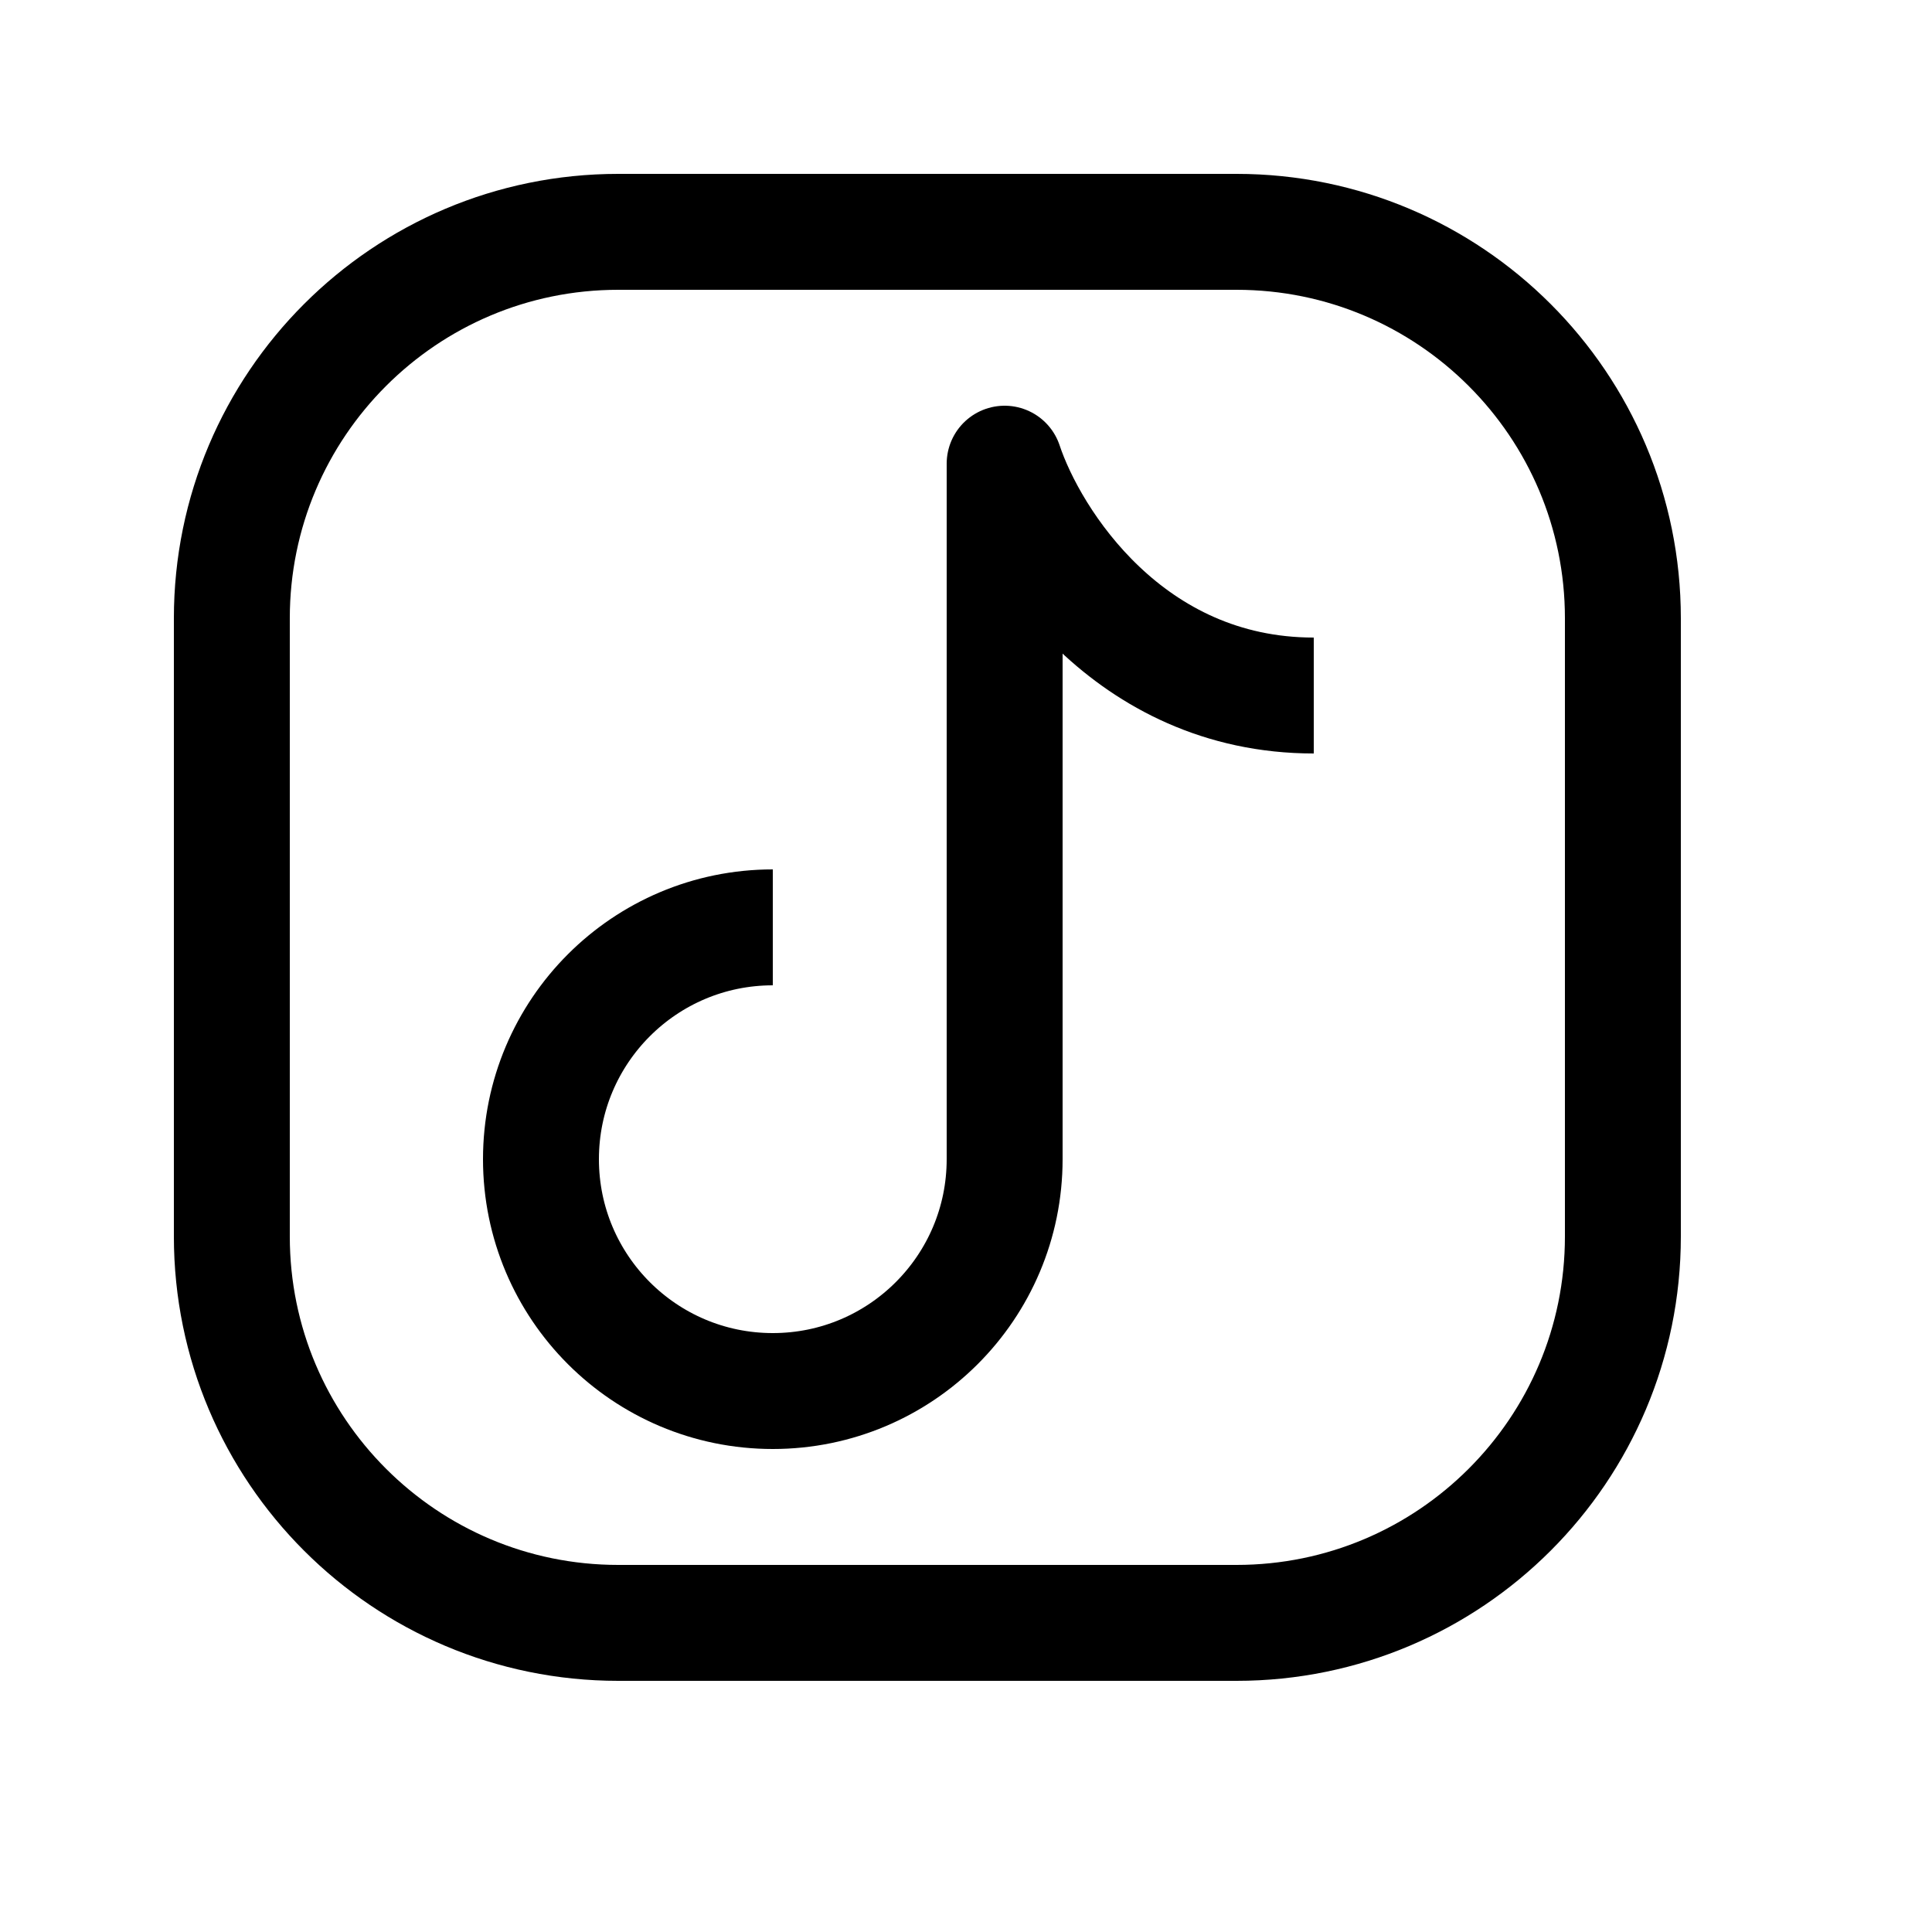
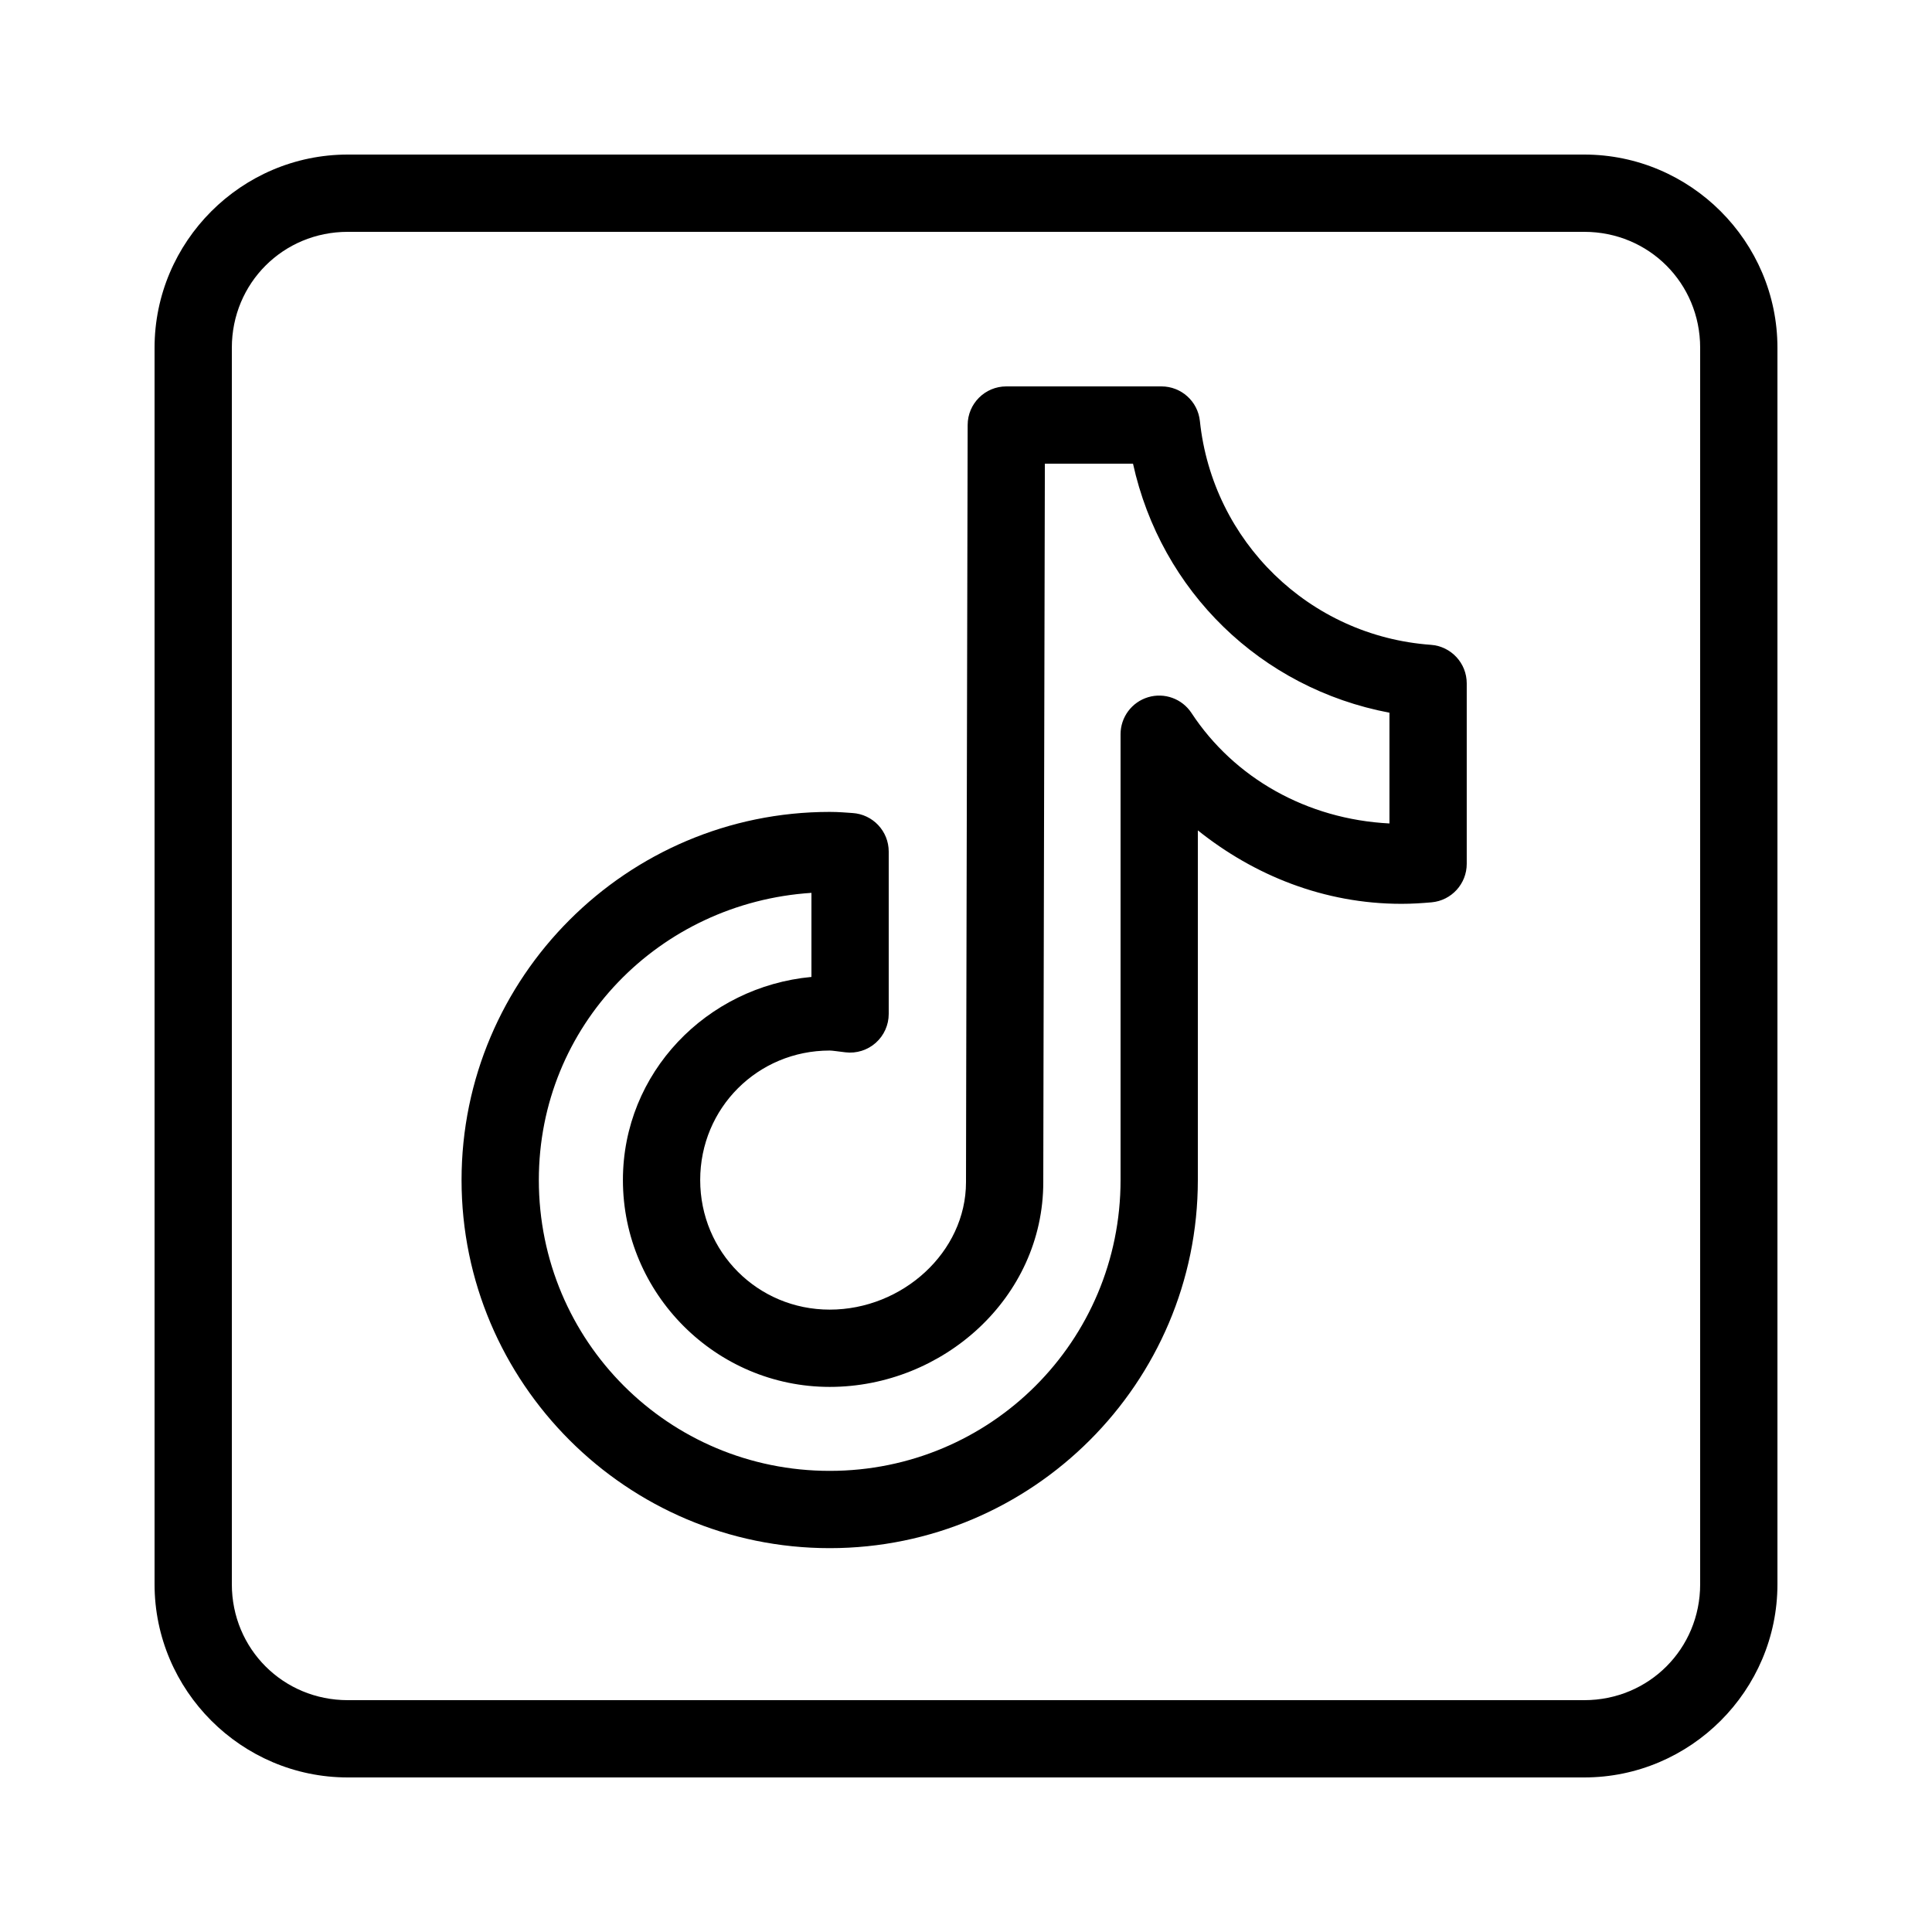
- <svg xmlns="http://www.w3.org/2000/svg" width="25px" height="25px" viewBox="0 0 25 25" fill="none">
-   <path d="M21 8V16C21 18.761 18.761 21 16 21H8C5.239 21 3 18.761 3 16V8C3 5.239 5.239 3 8 3H16C18.761 3 21 5.239 21 8Z" stroke="#000000" stroke-width="1.5" strokeLinecap="round" stroke-linejoin="round" />
-   <path d="M10 12C8.343 12 7 13.343 7 15C7 16.657 8.343 18 10 18C11.657 18 13 16.657 13 15V6C13.333 7 14.6 9 17 9" stroke="#000000" stroke-width="1.5" strokeLinecap="round" stroke-linejoin="round" />
+ <svg xmlns="http://www.w3.org/2000/svg" viewBox="0 0 50 50" width="50px" height="50px">
+   <path d="M 9 4 C 6.25 4 4 6.25 4 9 L 4 41 C 4 43.75 6.25 46 9 46 L 41 46 C 43.75 46 46 43.75 46 41 L 46 9 C 46 6.25 43.75 4 41 4 L 9 4 z M 9 6 L 41 6 C 42.672 6 44 7.328 44 9 L 44 41 C 44 42.672 42.672 44 41 44 L 9 44 C 7.328 44 6 42.672 6 41 L 6 9 C 6 7.328 7.328 6 9 6 z M 26.043 10 A 1 1 0 0 0 25.043 10.998 C 25.043 10.998 25.032 15.873 25.021 20.76 C 25.016 23.203 25.01 25.649 25.006 27.49 C 25.002 29.332 25 30.497 25 30.594 C 25 32.409 23.351 33.893 21.473 33.893 C 19.609 33.893 18.121 32.403 18.121 30.539 C 18.121 28.675 19.609 27.188 21.473 27.188 C 21.536 27.188 21.663 27.208 21.881 27.234 A 1 1 0 0 0 23 26.24 L 23 22.039 A 1 1 0 0 0 22.062 21.041 C 21.907 21.031 21.711 21.012 21.473 21.012 C 16.223 21.012 11.945 25.29 11.945 30.539 C 11.945 35.789 16.223 40.066 21.473 40.066 C 26.722 40.066 31 35.789 31 30.539 L 31 21.49 C 32.455 22.654 34.268 23.391 36.27 23.391 C 36.543 23.391 36.802 23.374 37.051 23.352 A 1 1 0 0 0 37.959 22.355 L 37.959 17.686 A 1 1 0 0 0 37.031 16.688 C 33.887 16.462 31.38 14.012 31.053 10.896 A 1 1 0 0 0 30.059 10 L 26.043 10 z M 27.041 12 L 29.322 12 C 30.049 15.299 32.627 17.814 35.959 18.445 L 35.959 21.311 C 33.82 21.202 31.941 20.135 30.836 18.453 A 1 1 0 0 0 29 19.004 L 29 30.539 C 29 34.708 25.641 38.066 21.473 38.066 C 17.304 38.066 13.945 34.708 13.945 30.539 C 13.945 26.539 17.066 23.363 21 23.107 L 21 25.283 C 18.286 25.536 16.121 27.762 16.121 30.539 C 16.121 33.483 18.528 35.893 21.473 35.893 C 24.402 35.893 27 33.586 27 30.594 C 27 30.643 27.002 29.336 27.006 27.494 C 27.01 25.653 27.016 23.207 27.021 20.764 C 27.031 16.377 27.039 12.849 27.041 12 z" />
</svg>
